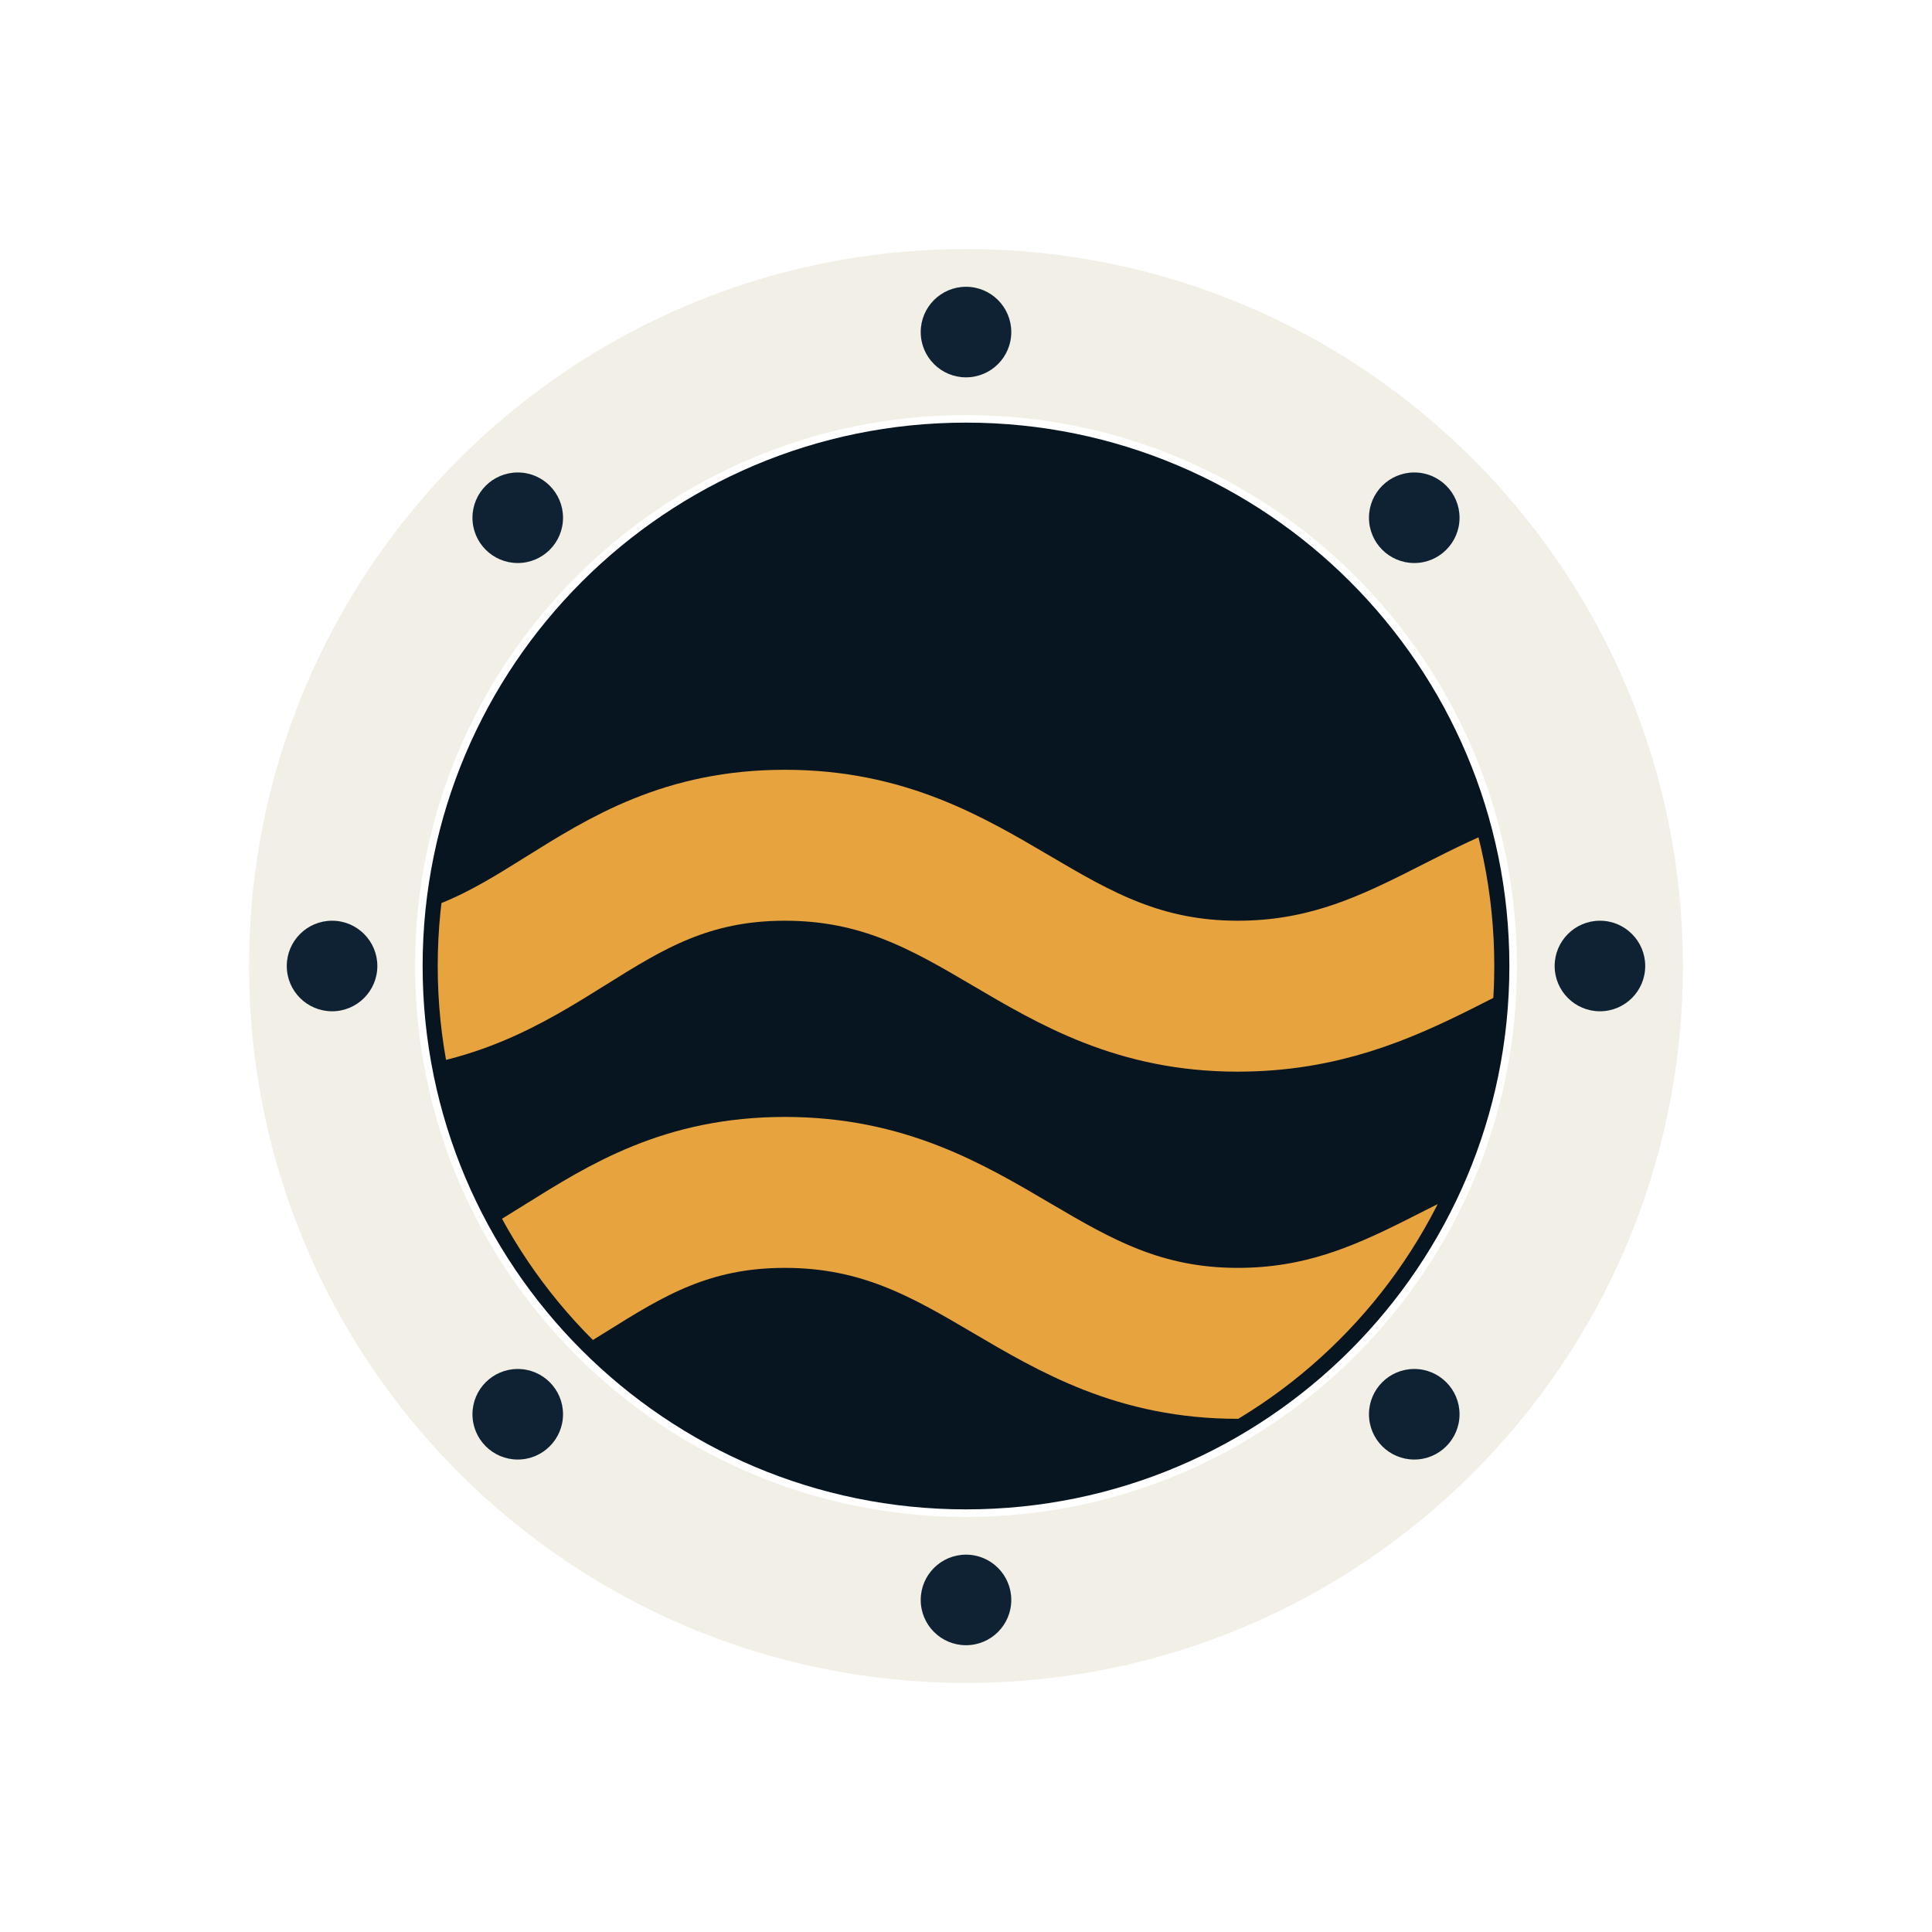
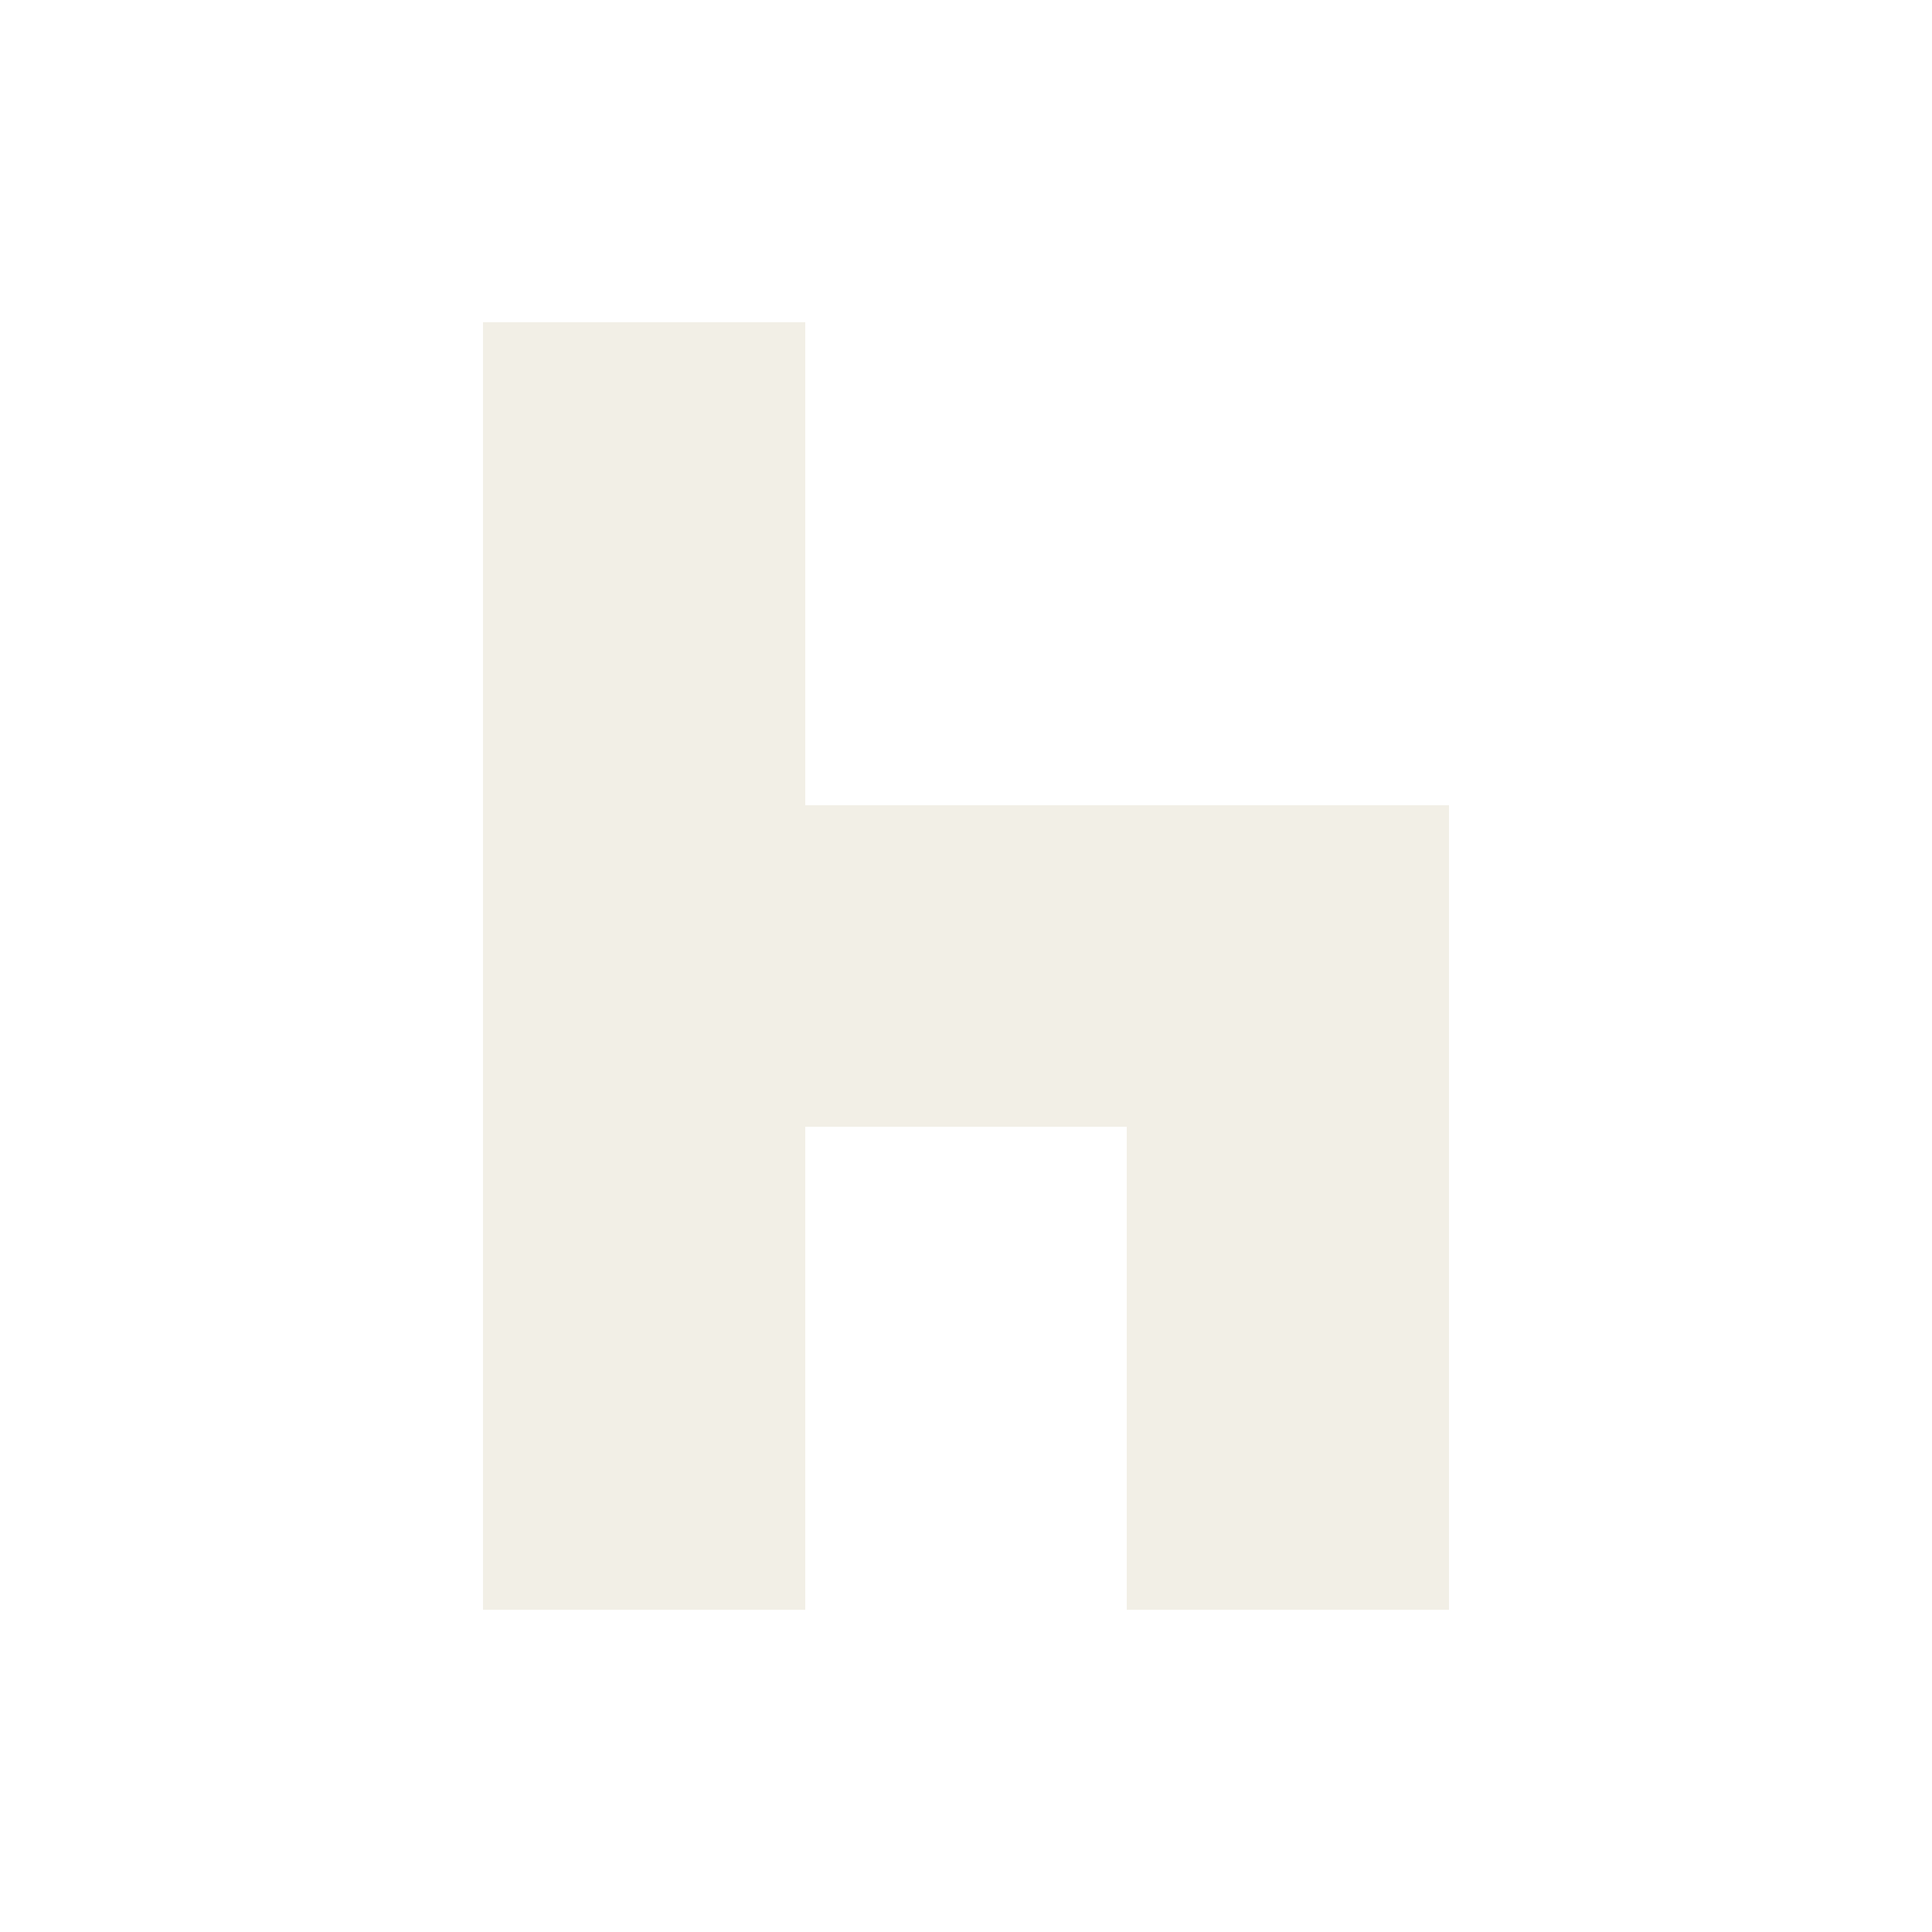
- <svg xmlns="http://www.w3.org/2000/svg" viewBox="0 0 256 256" width="256" height="256" role="img" aria-label="hull">
-   <defs>
-     <clipPath id="hull-d-in">
-       <circle cx="128" cy="128" r="70" />
-     </clipPath>
-   </defs>
-   <circle cx="128" cy="128" r="72" fill="#071521" />
-   <g clip-path="url(#hull-d-in)" fill="none" stroke="#E7A33E" stroke-width="20" stroke-linecap="round">
-     <path d="M46 132 C72 132 78 112 104 112 C130 112 138 132 164 132 C186 132 196 118 214 116" />
-     <path d="M46 178 C72 178 78 158 104 158 C130 158 138 178 164 178 C186 178 196 164 214 162" />
-   </g>
-   <circle cx="128" cy="128" r="84" fill="none" stroke="#F2EFE6" stroke-width="22" />
-   <g fill="#0E2233">
-     <circle cx="212" cy="128" r="6" />
-     <circle cx="187.396" cy="187.396" r="6" />
-     <circle cx="128" cy="212" r="6" />
-     <circle cx="68.604" cy="187.396" r="6" />
-     <circle cx="44" cy="128" r="6" />
-     <circle cx="68.604" cy="68.604" r="6" />
-     <circle cx="128" cy="44" r="6" />
-     <circle cx="187.396" cy="68.604" r="6" />
-   </g>
+ <svg xmlns="http://www.w3.org/2000/svg" viewBox="0 0 192 192" width="192" height="192" role="img" aria-label="hull" shape-rendering="crispEdges">
+   <path d="M48 32h32v128h-32zM80 80h64v32h-64zM112 80h32v80h-32z" fill="#F2EFE6" />
</svg>
